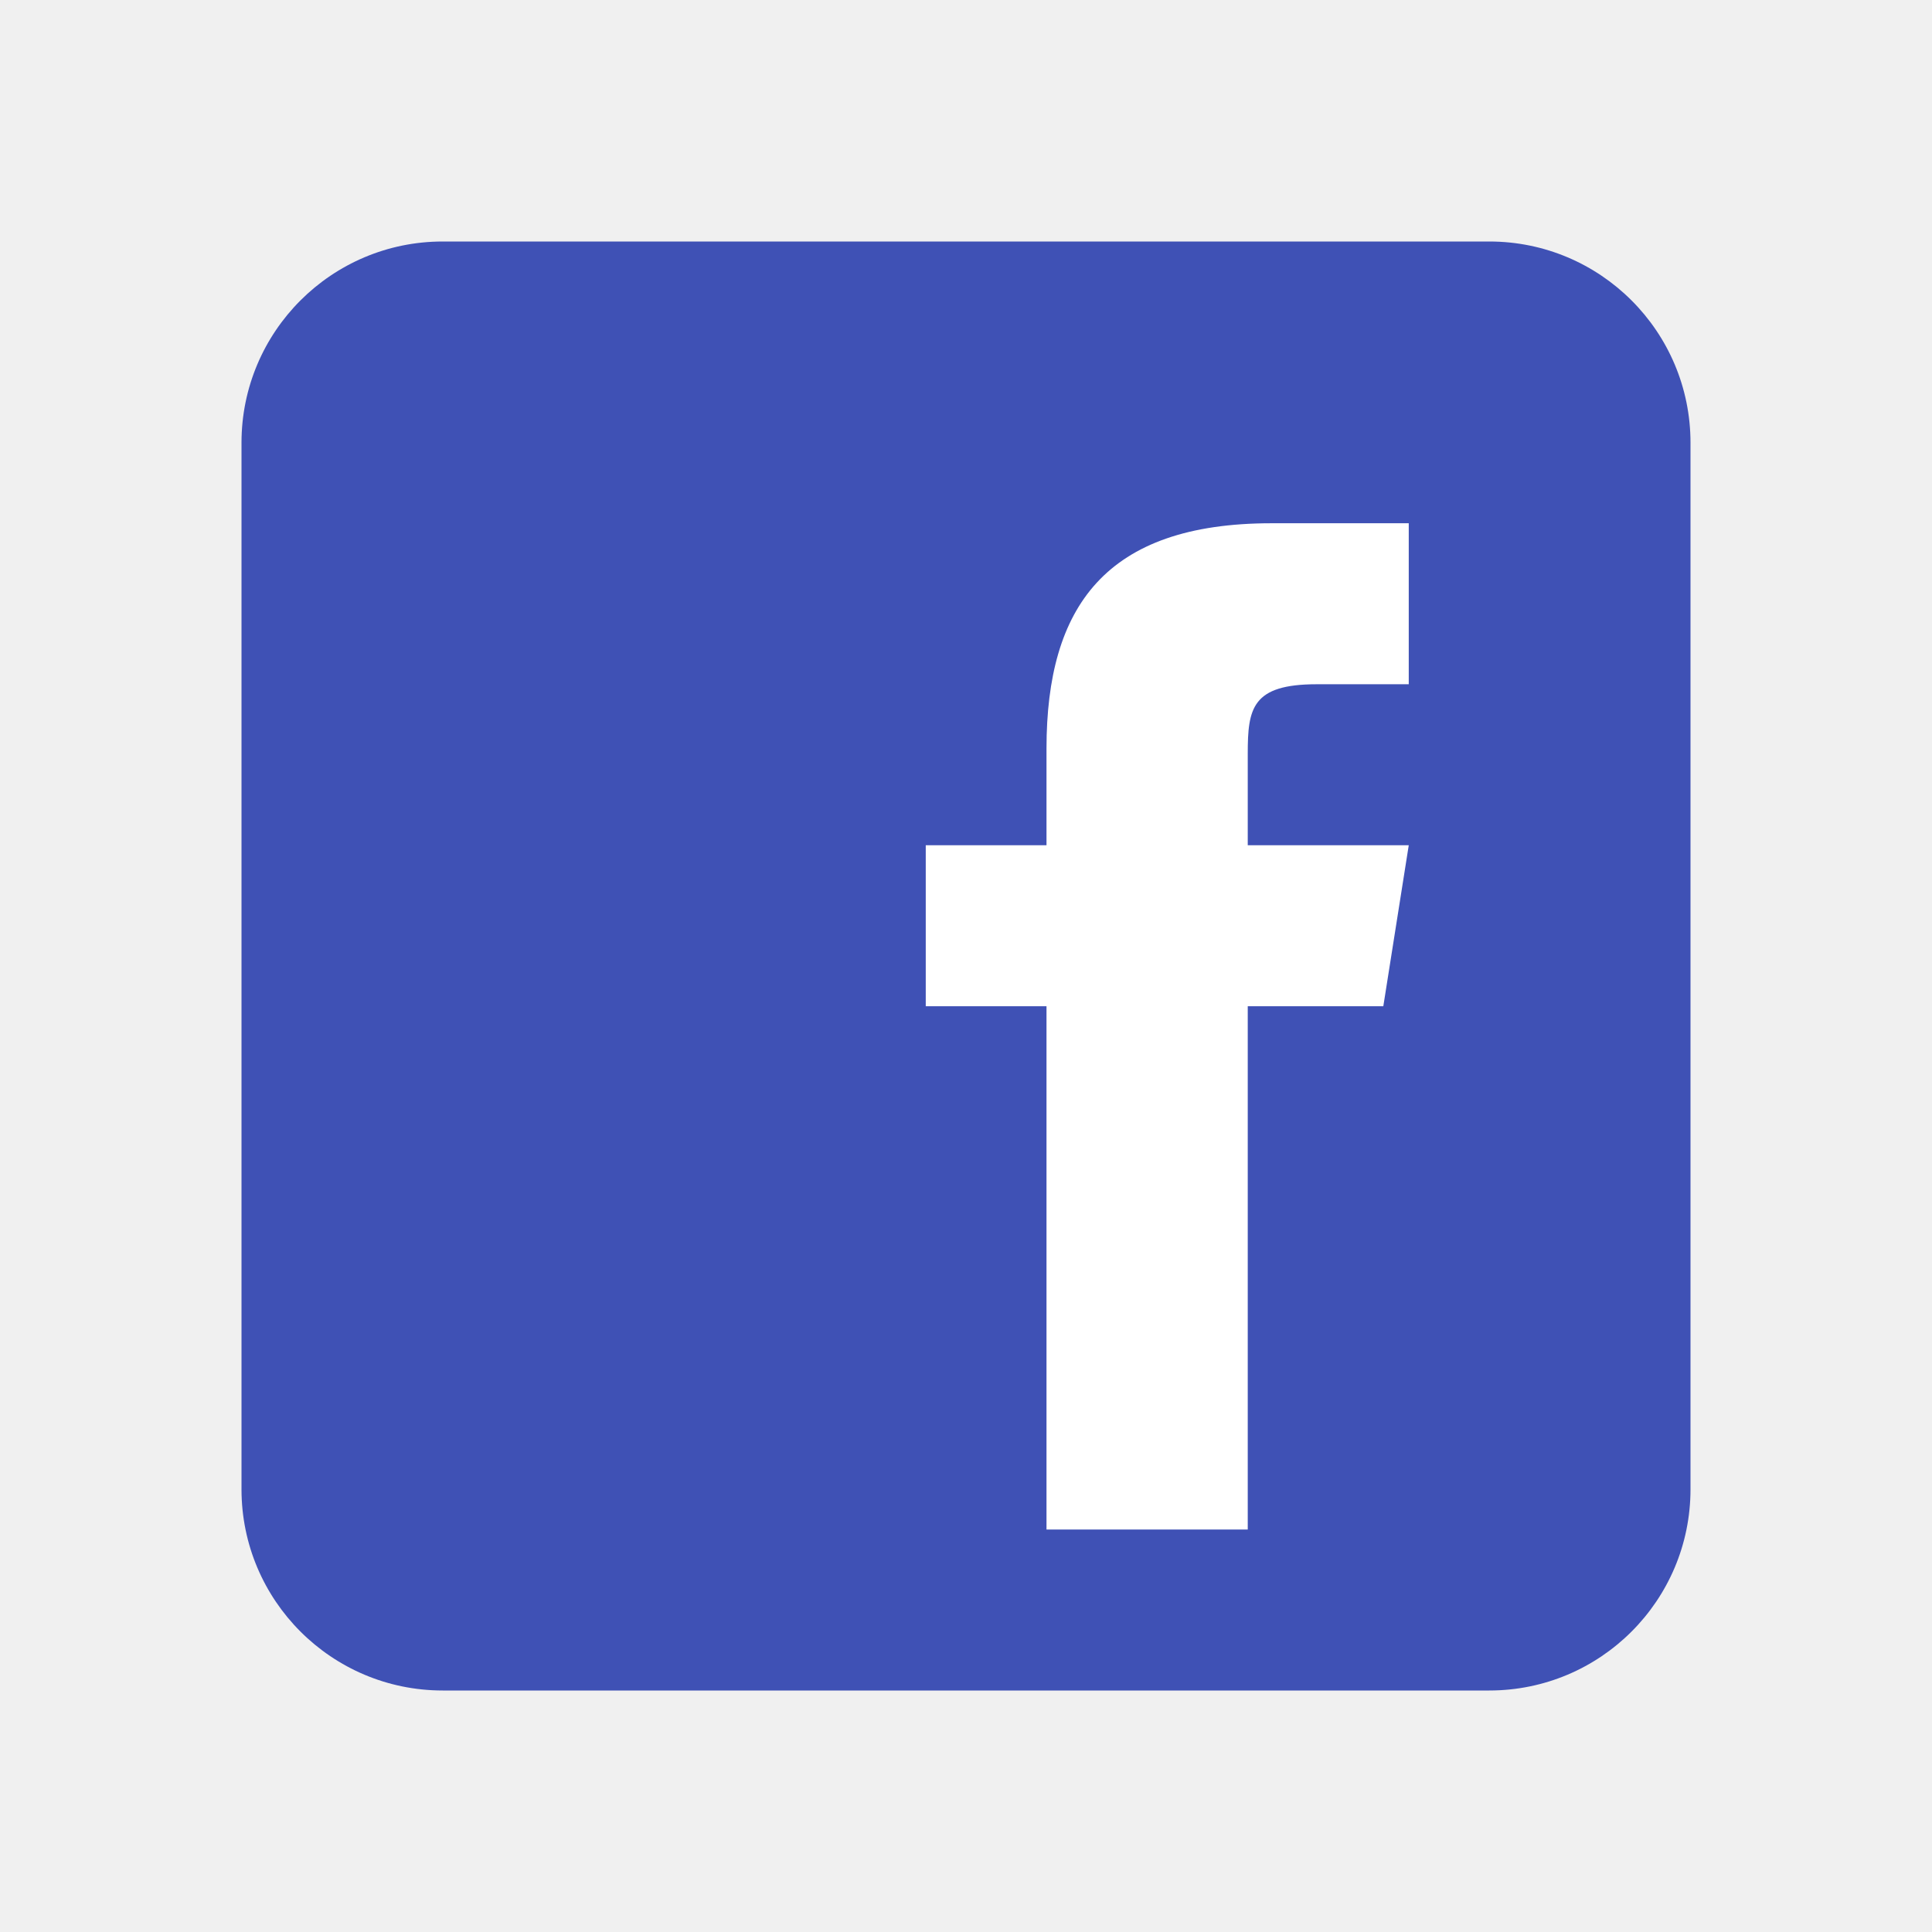
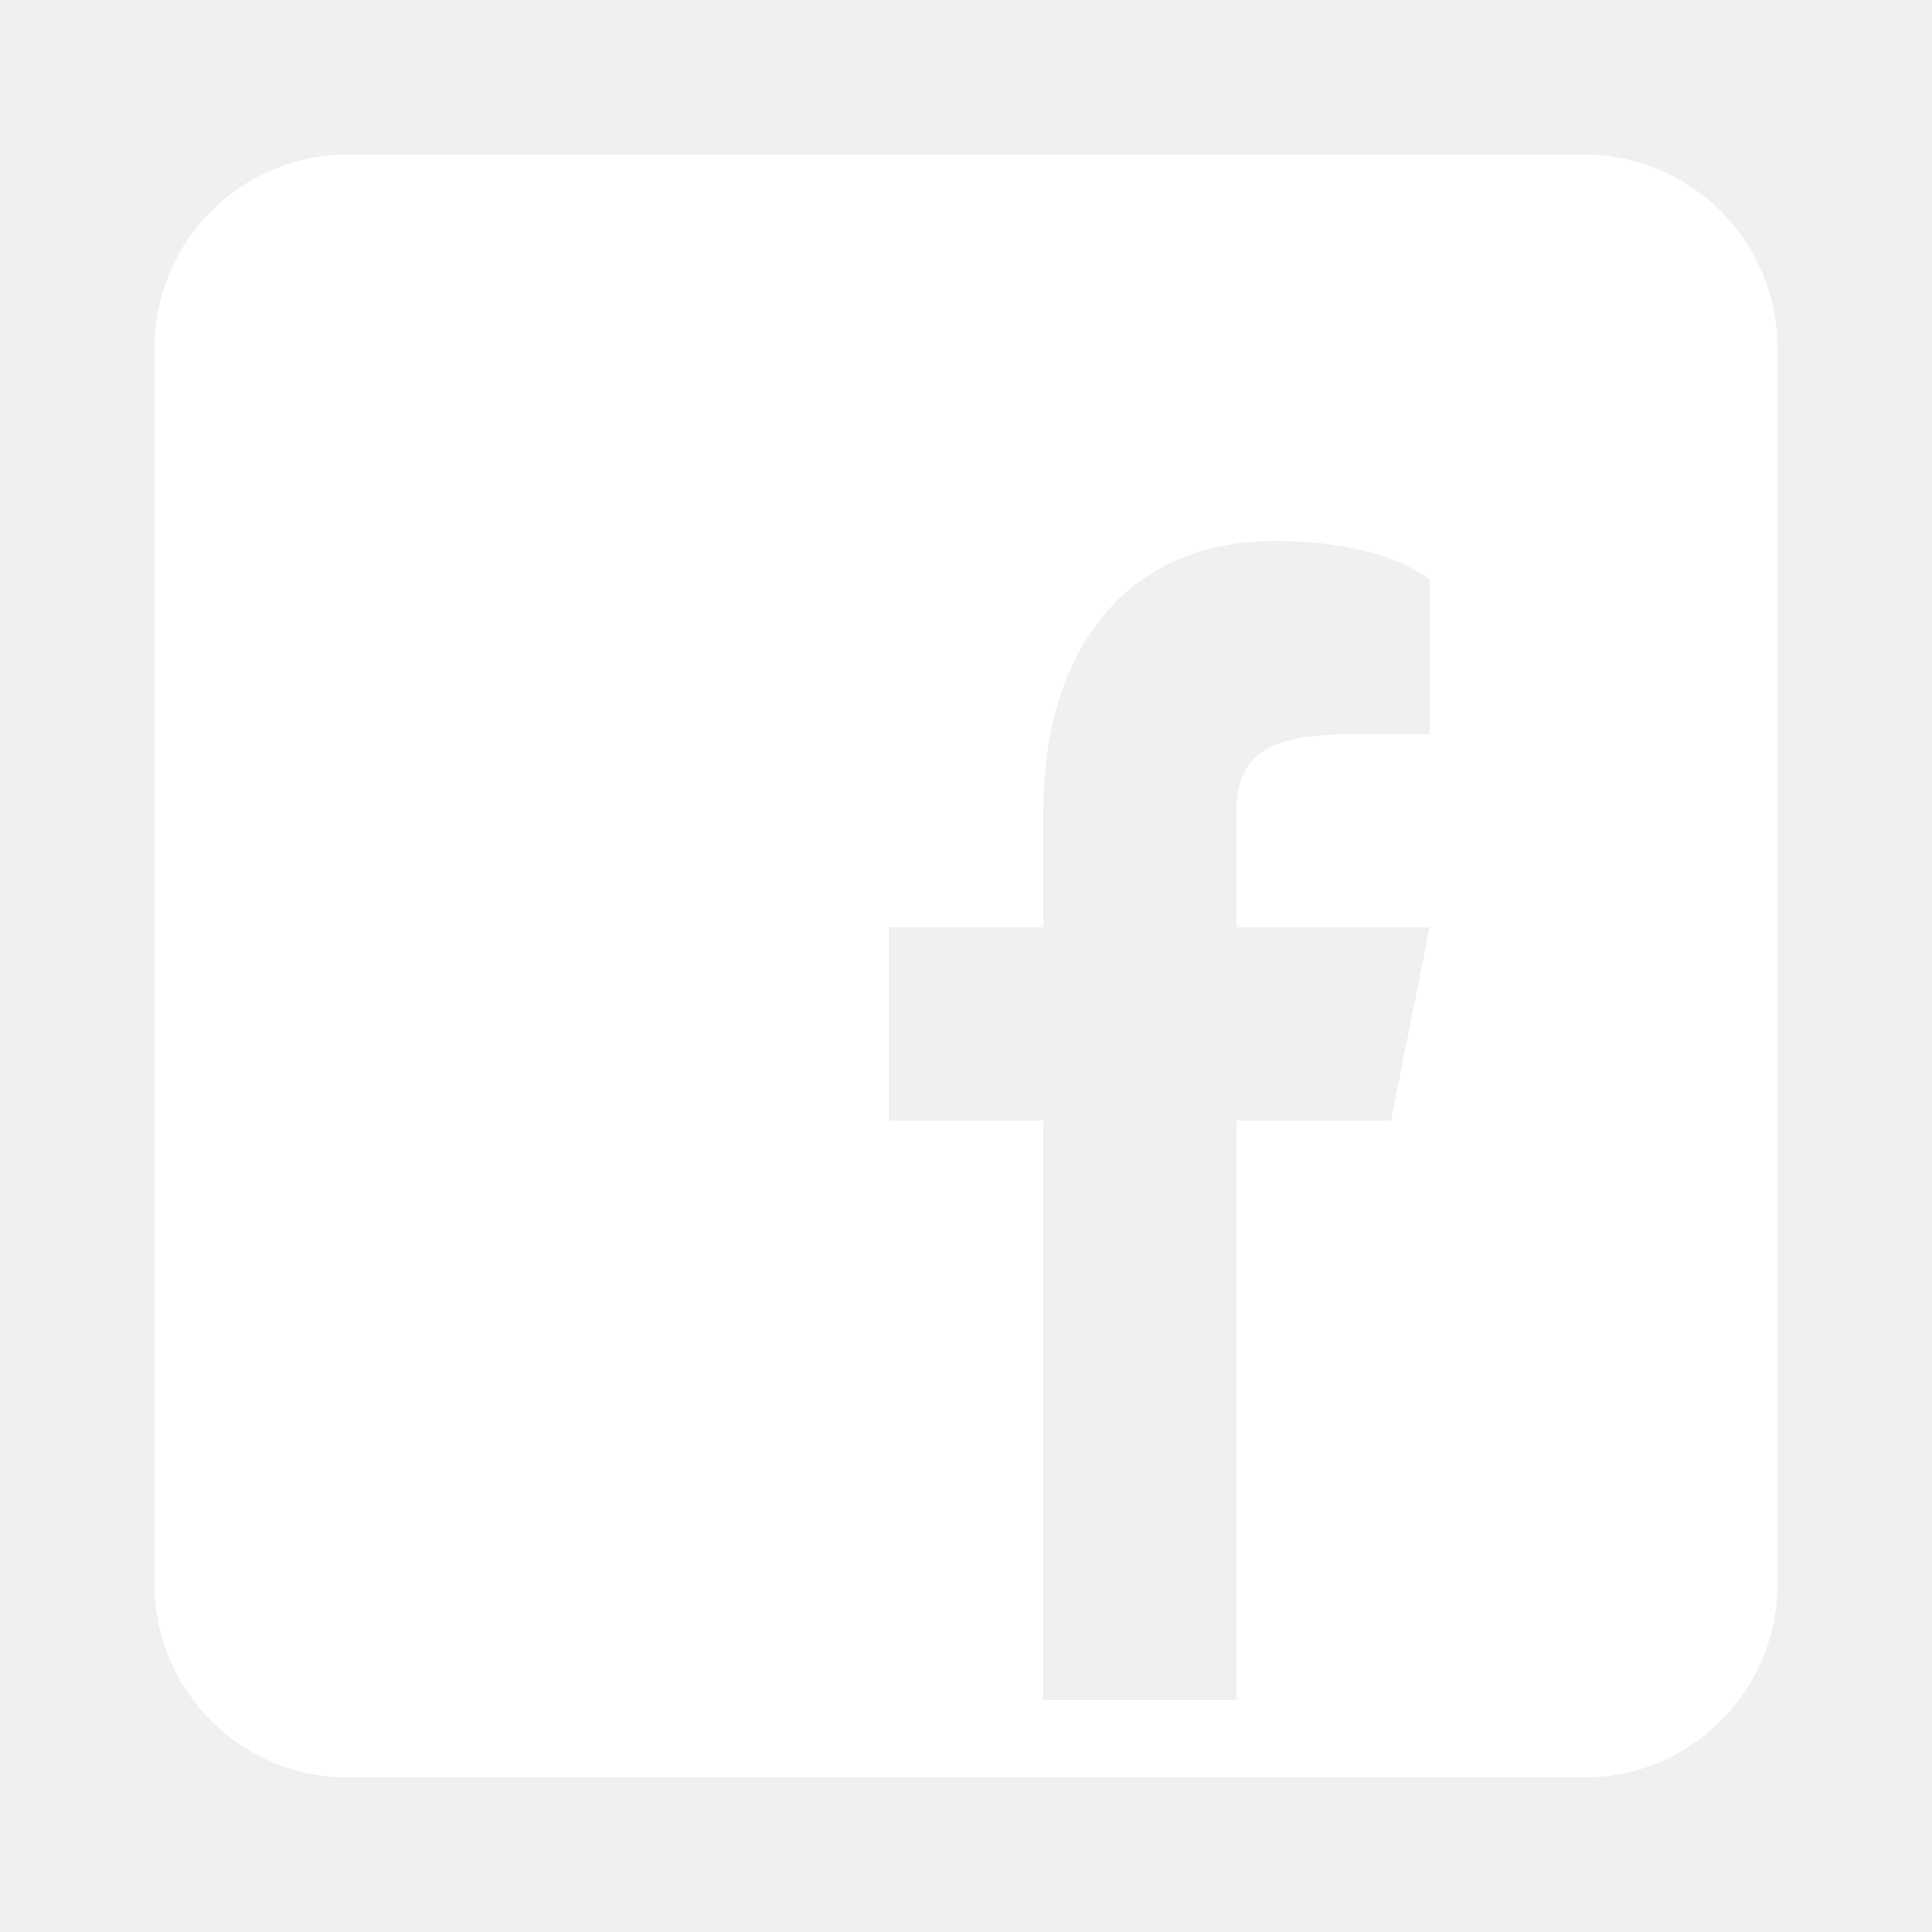
- <svg xmlns="http://www.w3.org/2000/svg" viewBox="0 0 48 48" width="100px" height="100px">
-   <path fill="#3F51B5" d="M42,37c0,2.762-2.238,5-5,5H11c-2.761,0-5-2.238-5-5V11c0-2.762,2.239-5,5-5h26c2.762,0,5,2.238,5,5V37z" />
-   <path fill="#FFF" d="M34.368,25H31v13h-5V25h-3v-4h3v-2.41c0.002-3.508,1.459-5.59,5.592-5.59H35v4h-2.287C31.104,17,31,17.6,31,18.723V21h4L34.368,25z" />
+ <svg xmlns="http://www.w3.org/2000/svg" fill="#FFFFFF" viewBox="0 0 50 50" width="100px" height="100px">
+   <path d="M41,4H9C6.24,4,4,6.24,4,9v32c0,2.76,2.24,5,5,5h32c2.76,0,5-2.24,5-5V9C46,6.24,43.76,4,41,4z M37,19h-2c-2.14,0-3,0.5-3,2 v3h5l-1,5h-4v15h-5V29h-4v-5h4v-3c0-4,2-7,6-7c2.9,0,4,1,4,1V19z" />
</svg>
